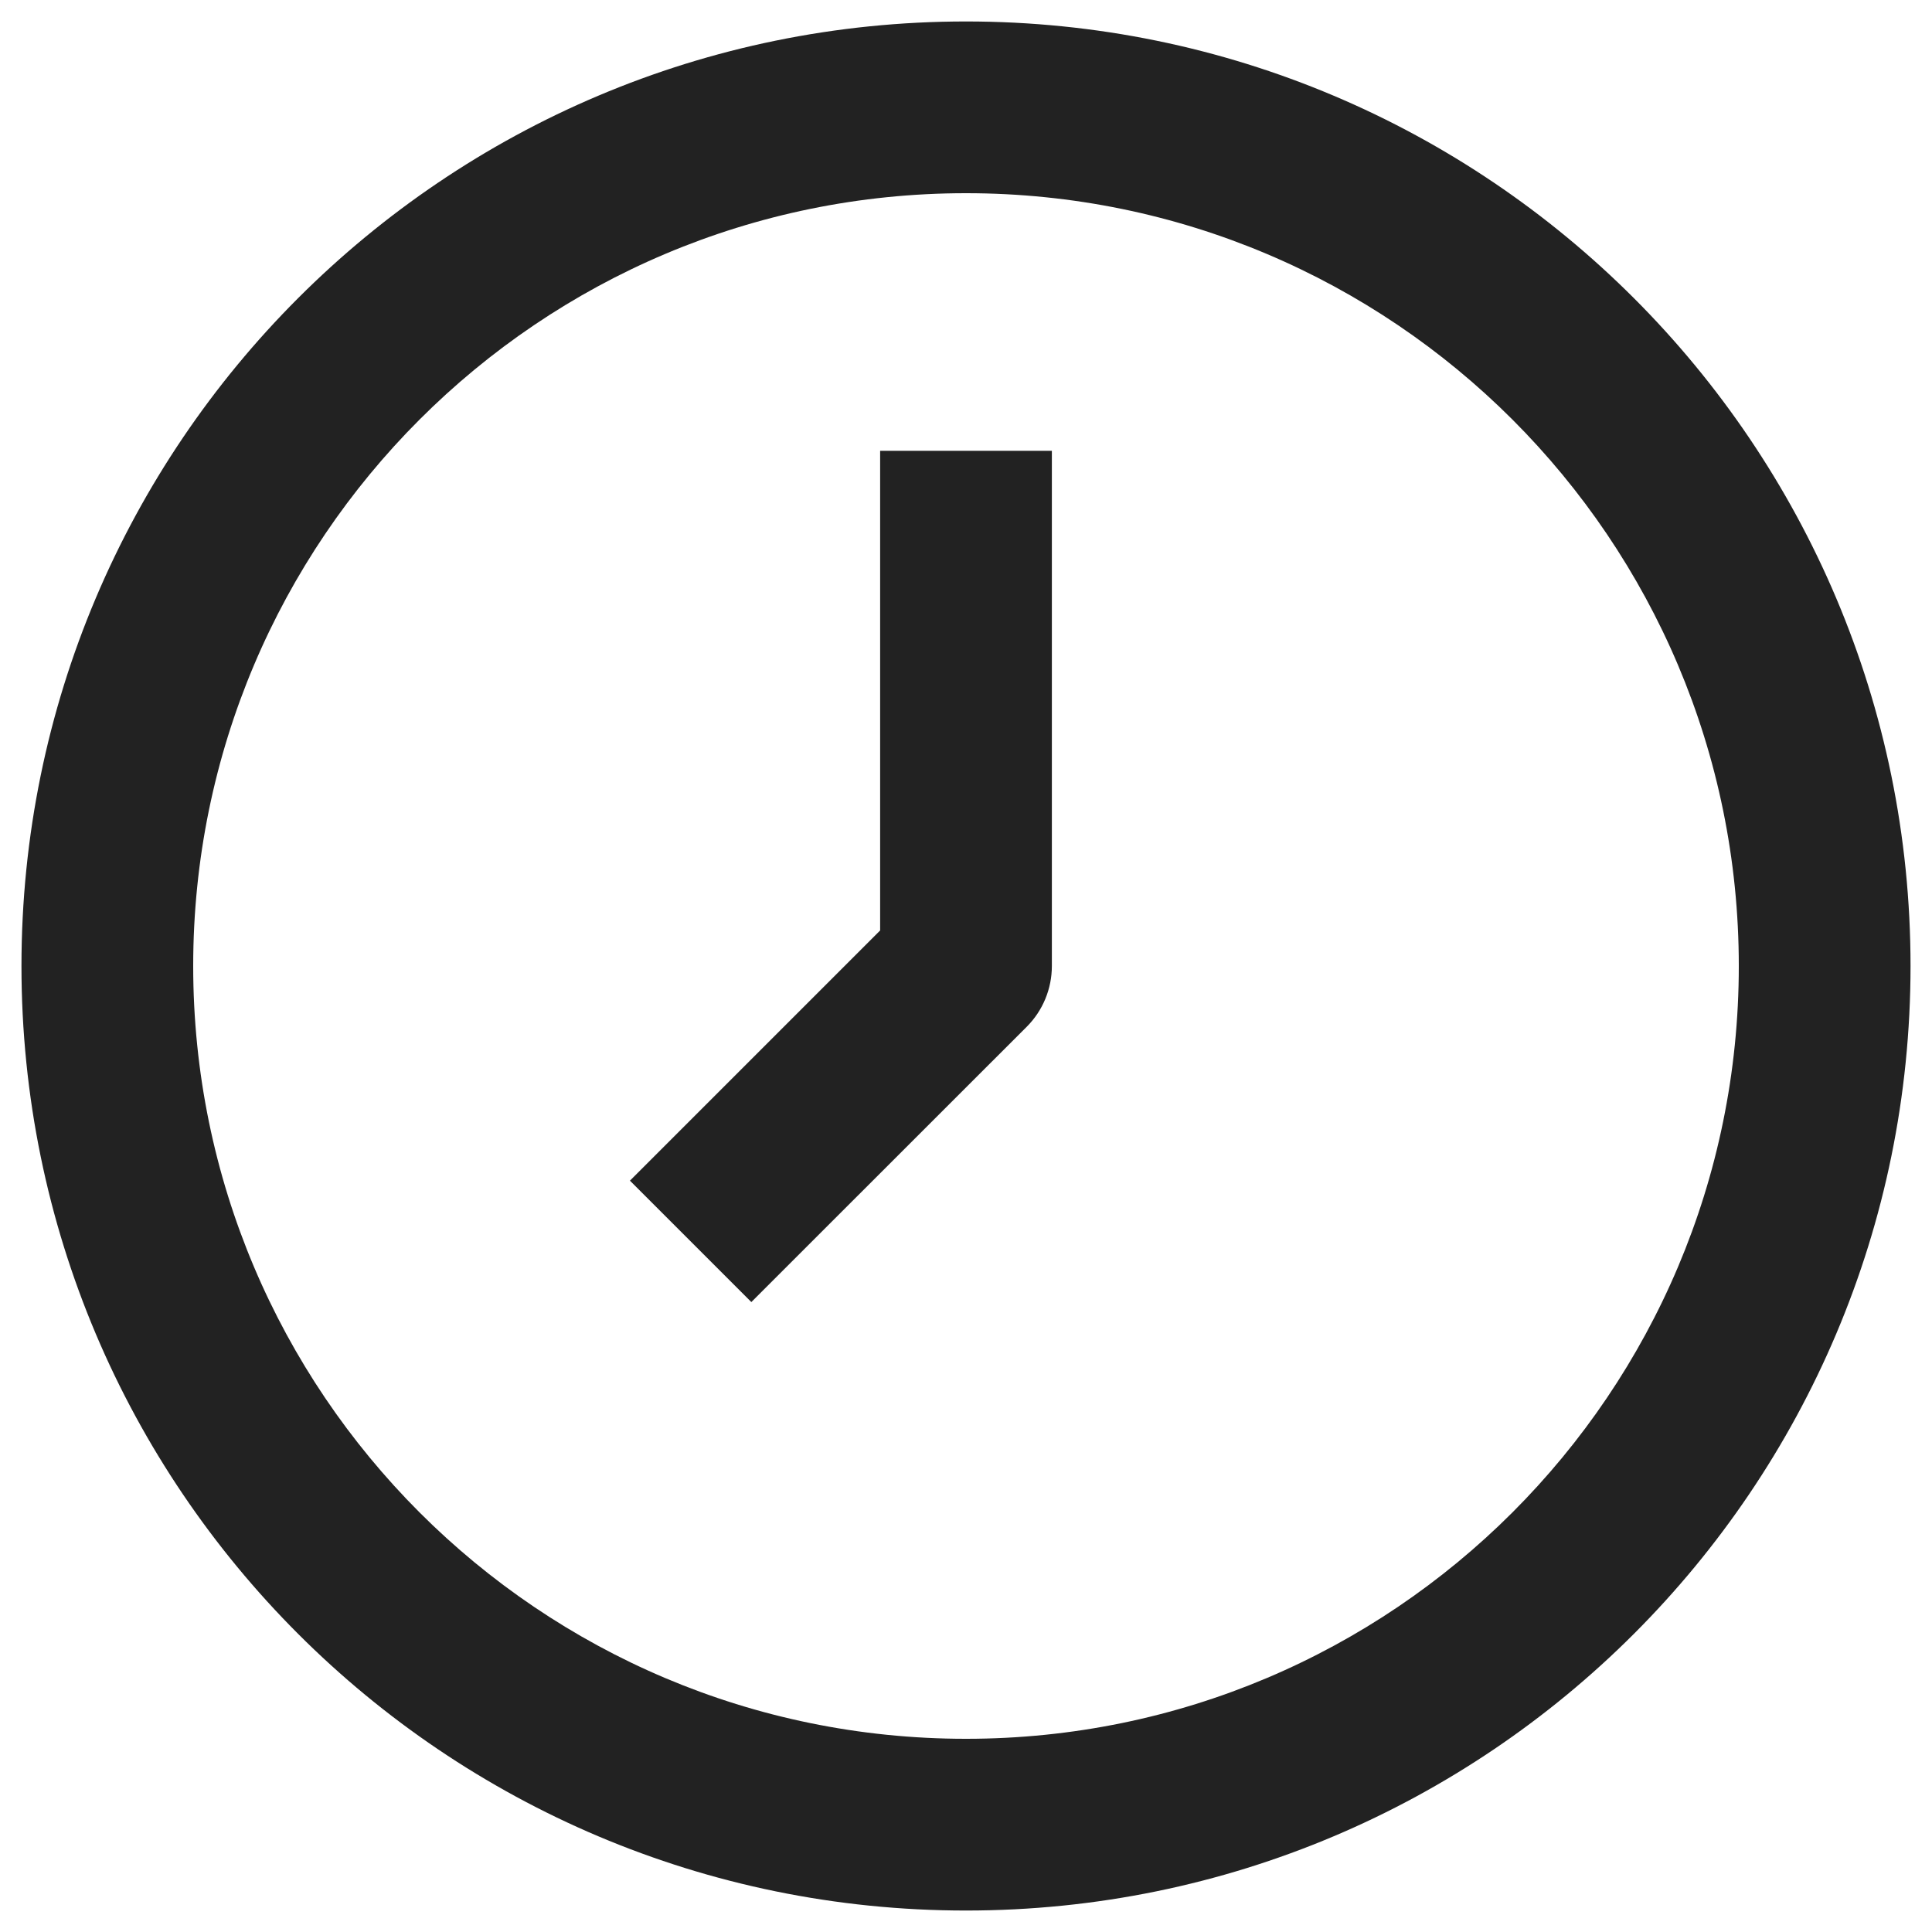
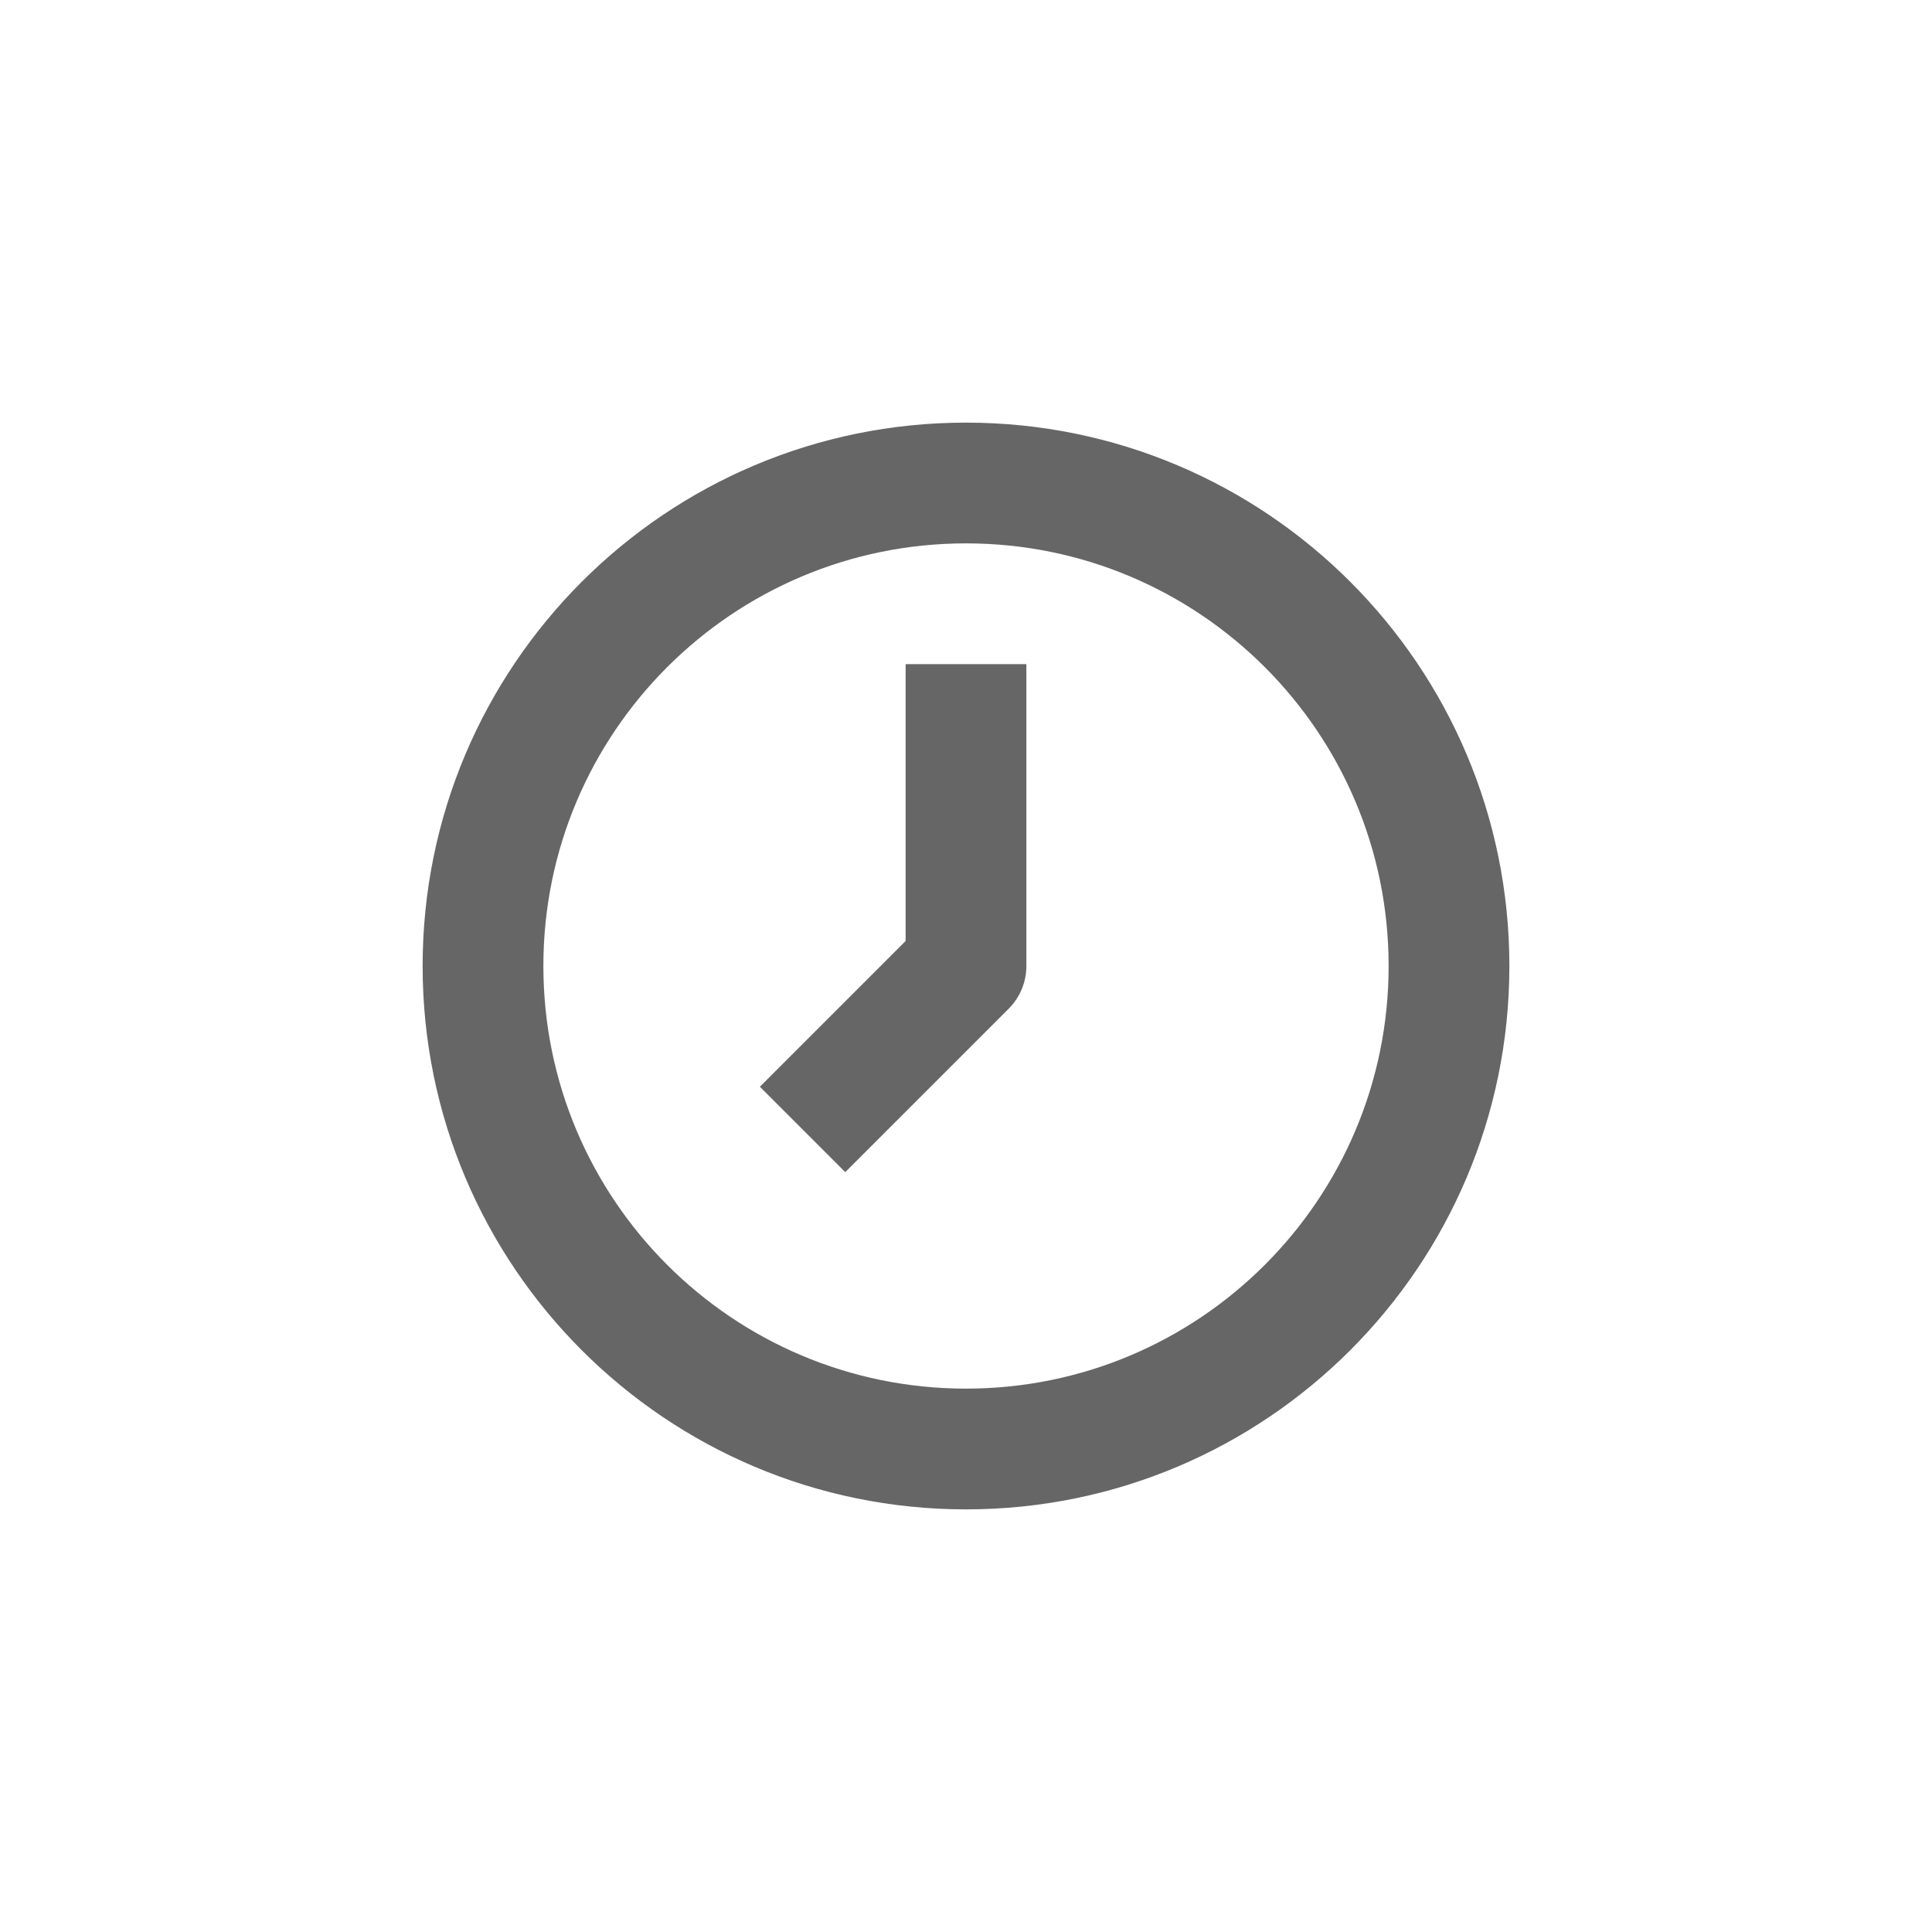
- <svg xmlns="http://www.w3.org/2000/svg" width="18" height="18" viewBox="0 0 18 18" fill="none">
-   <path fill-rule="evenodd" clip-rule="evenodd" d="M9 0.2C13.86 0.2 17.8 4.14 17.8 9C17.8 13.86 13.86 17.8 9 17.8C4.14 17.8 0.2 13.86 0.2 9C0.2 4.14 4.14 0.2 9 0.2ZM16.2 9C16.2 5.024 12.976 1.8 9 1.8C5.024 1.8 1.8 5.024 1.8 9C1.8 12.976 5.024 16.2 9 16.2C12.976 16.2 16.2 12.976 16.2 9Z" fill="#222222" />
-   <path fill-rule="evenodd" clip-rule="evenodd" d="M9.8 4.2V9C9.8 9.212 9.716 9.416 9.566 9.566L7 12.131L5.869 11L8.2 8.669V4.2H9.8Z" fill="#222222" />
+ <svg xmlns="http://www.w3.org/2000/svg" width="32" height="32" viewBox="0 0 32 32" fill="none">
+   <path fill-rule="evenodd" clip-rule="evenodd" d="M16 7C20.971 7 25 11.029 25 16C25 20.971 20.971 25 16 25C11.029 25 7 20.971 7 16C7 11.029 11.029 7 16 7ZM23 16C23 12.134 19.866 9 16 9C12.134 9 9 12.134 9 16C9 19.866 12.134 23 16 23C19.866 23 23 19.866 23 16Z" fill="#666666" />
+   <path fill-rule="evenodd" clip-rule="evenodd" d="M17 11V16C17 16.265 16.895 16.52 16.707 16.707L14 19.414L12.586 18L15 15.586V11H17Z" fill="#666666" />
</svg>
